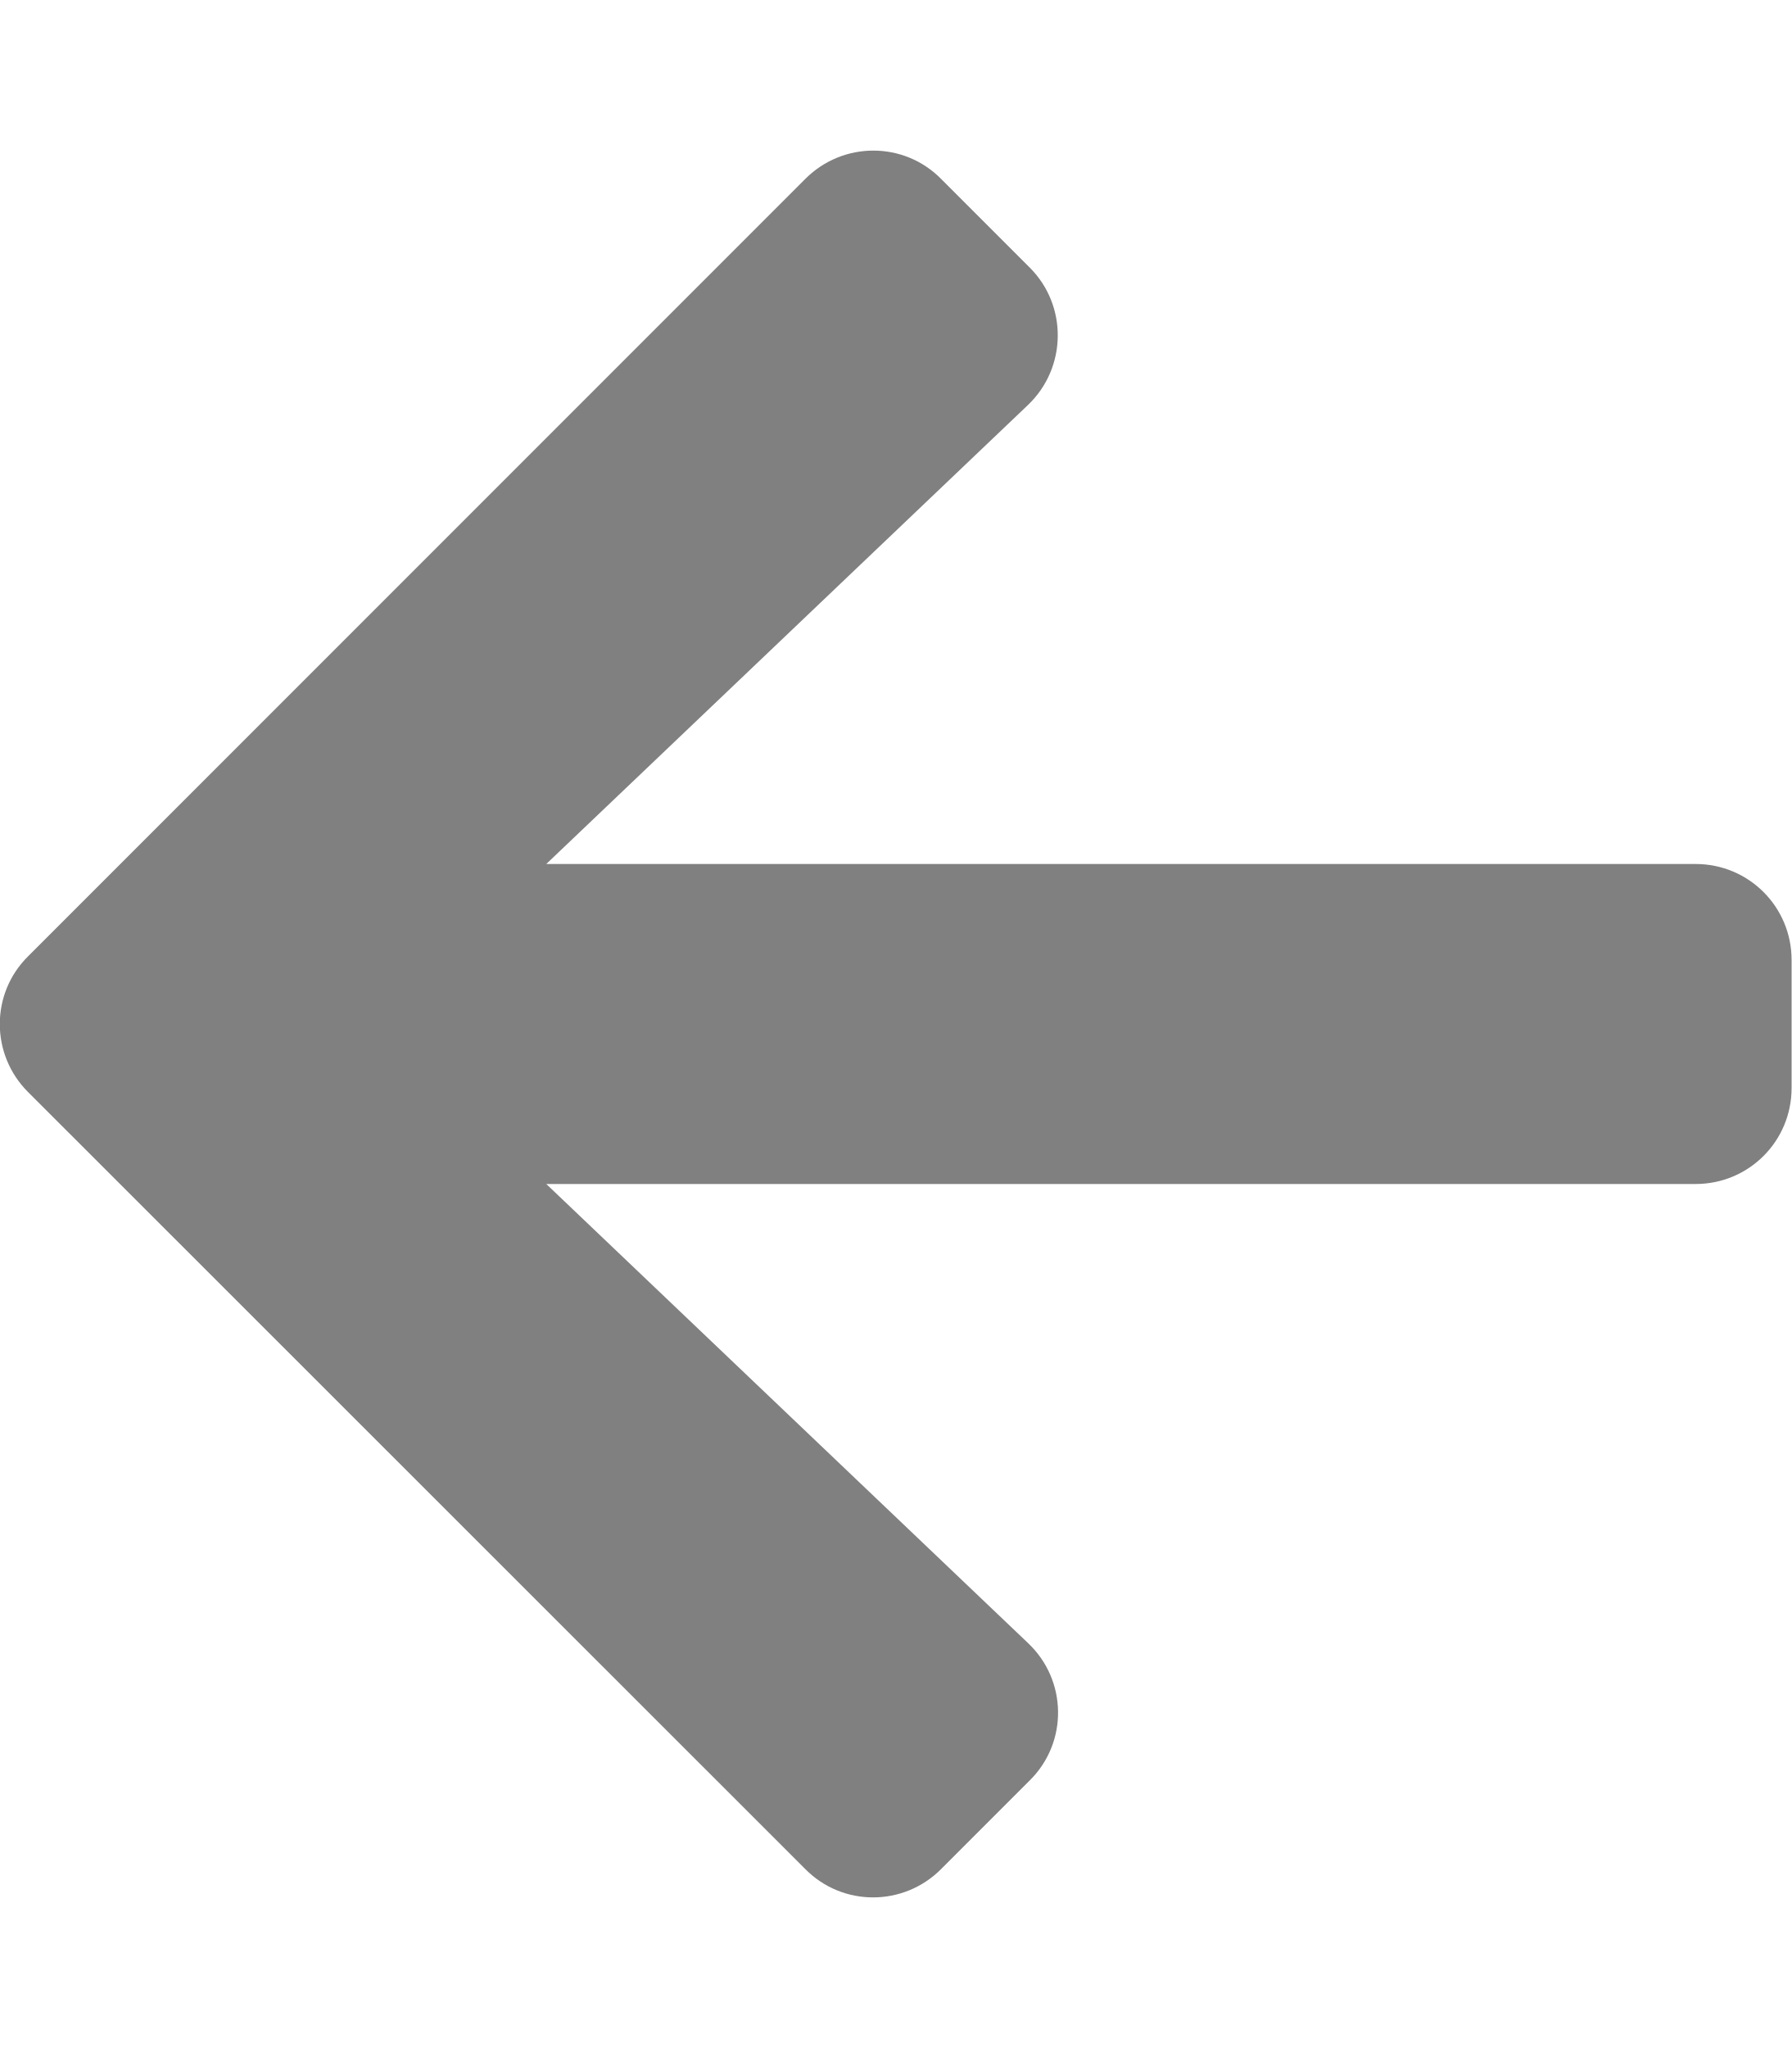
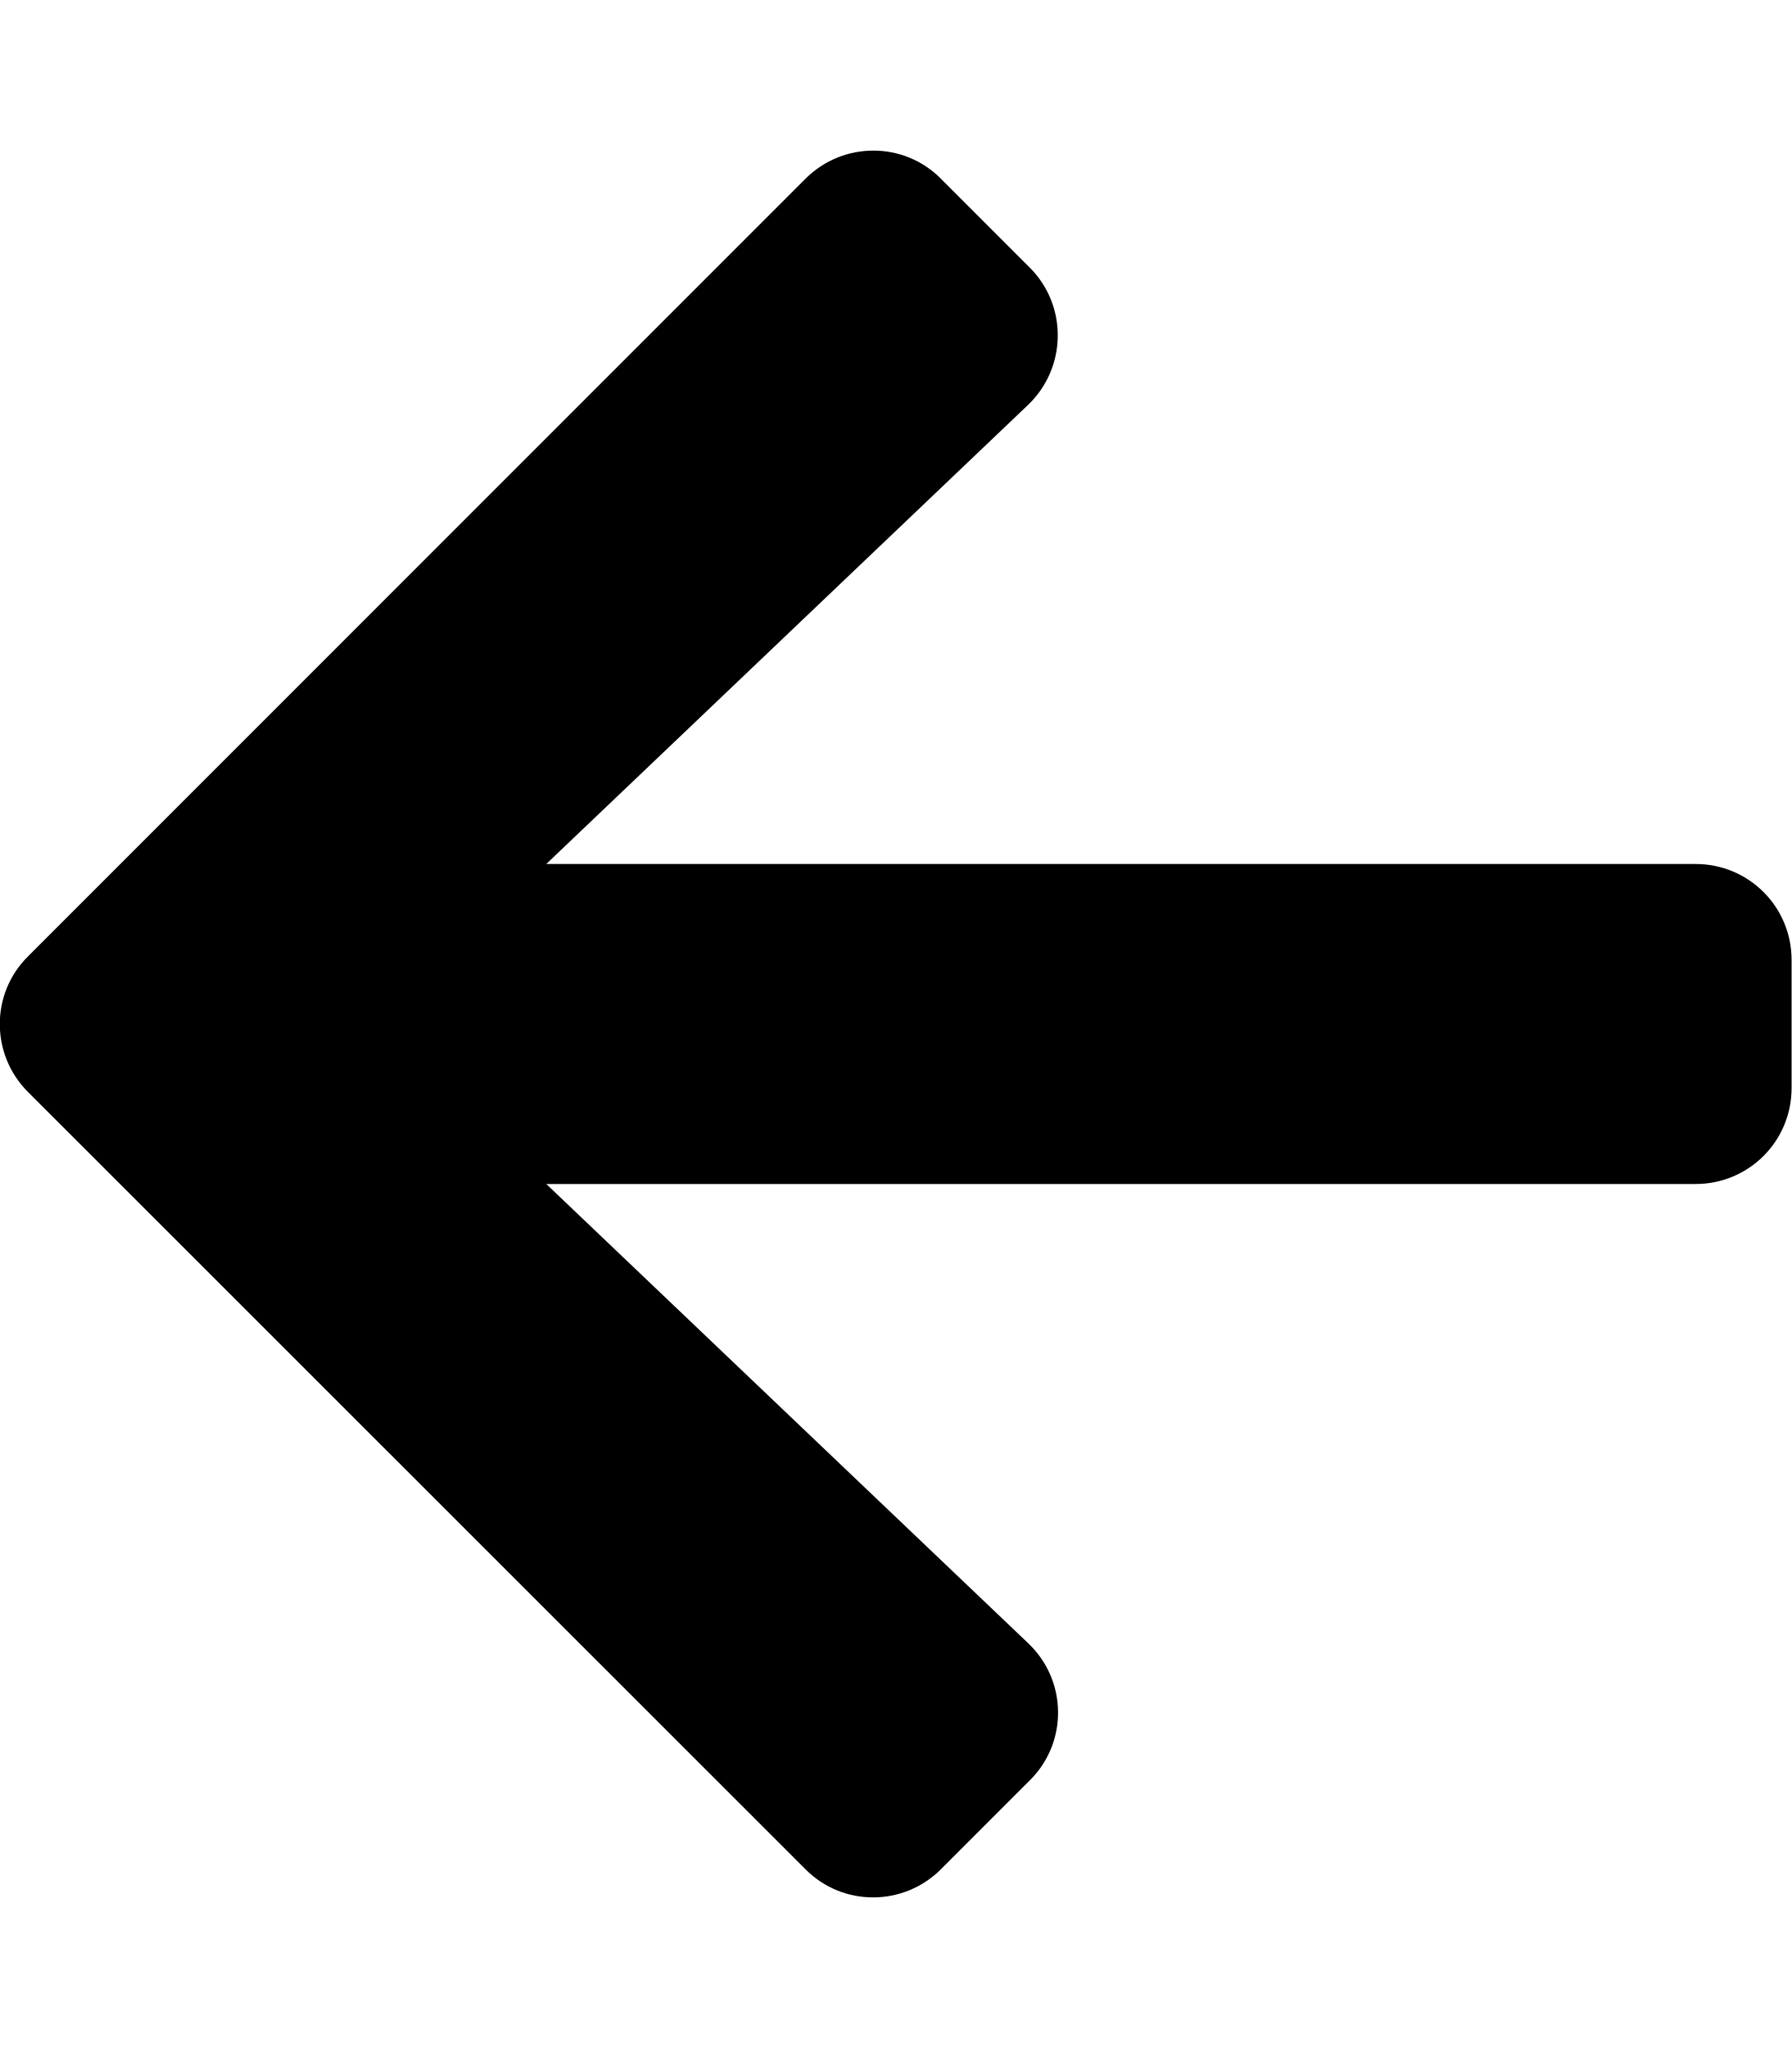
<svg xmlns="http://www.w3.org/2000/svg" aria-hidden="true" focusable="false" data-prefix="fas" data-icon="arrow-left" class="svg-inline--fa fa-arrow-left fa-w-14" role="img" viewBox="0 0 448 512">
-   <path fill="gray" d="M257.5 445.1l-22.2 22.2c-9.4 9.4-24.6 9.4-33.9 0L7 273c-9.4-9.4-9.4-24.6 0-33.9L201.4 44.7c9.4-9.4 24.6-9.4 33.9 0l22.2 22.2c9.5 9.5 9.3 25-.4 34.3L136.6 216H424c13.3 0 24 10.7 24 24v32c0 13.3-10.7 24-24 24H136.6l120.5 114.8c9.8 9.3 10 24.8.4 34.3z" />
+   <path fill="black" d="M257.5 445.1l-22.2 22.2c-9.4 9.4-24.6 9.4-33.9 0L7 273c-9.4-9.4-9.4-24.6 0-33.9L201.4 44.7c9.4-9.4 24.6-9.4 33.9 0l22.2 22.2c9.5 9.5 9.3 25-.4 34.3L136.6 216H424c13.3 0 24 10.7 24 24v32c0 13.3-10.7 24-24 24H136.6l120.5 114.8c9.8 9.3 10 24.8.4 34.3z" />
</svg>
